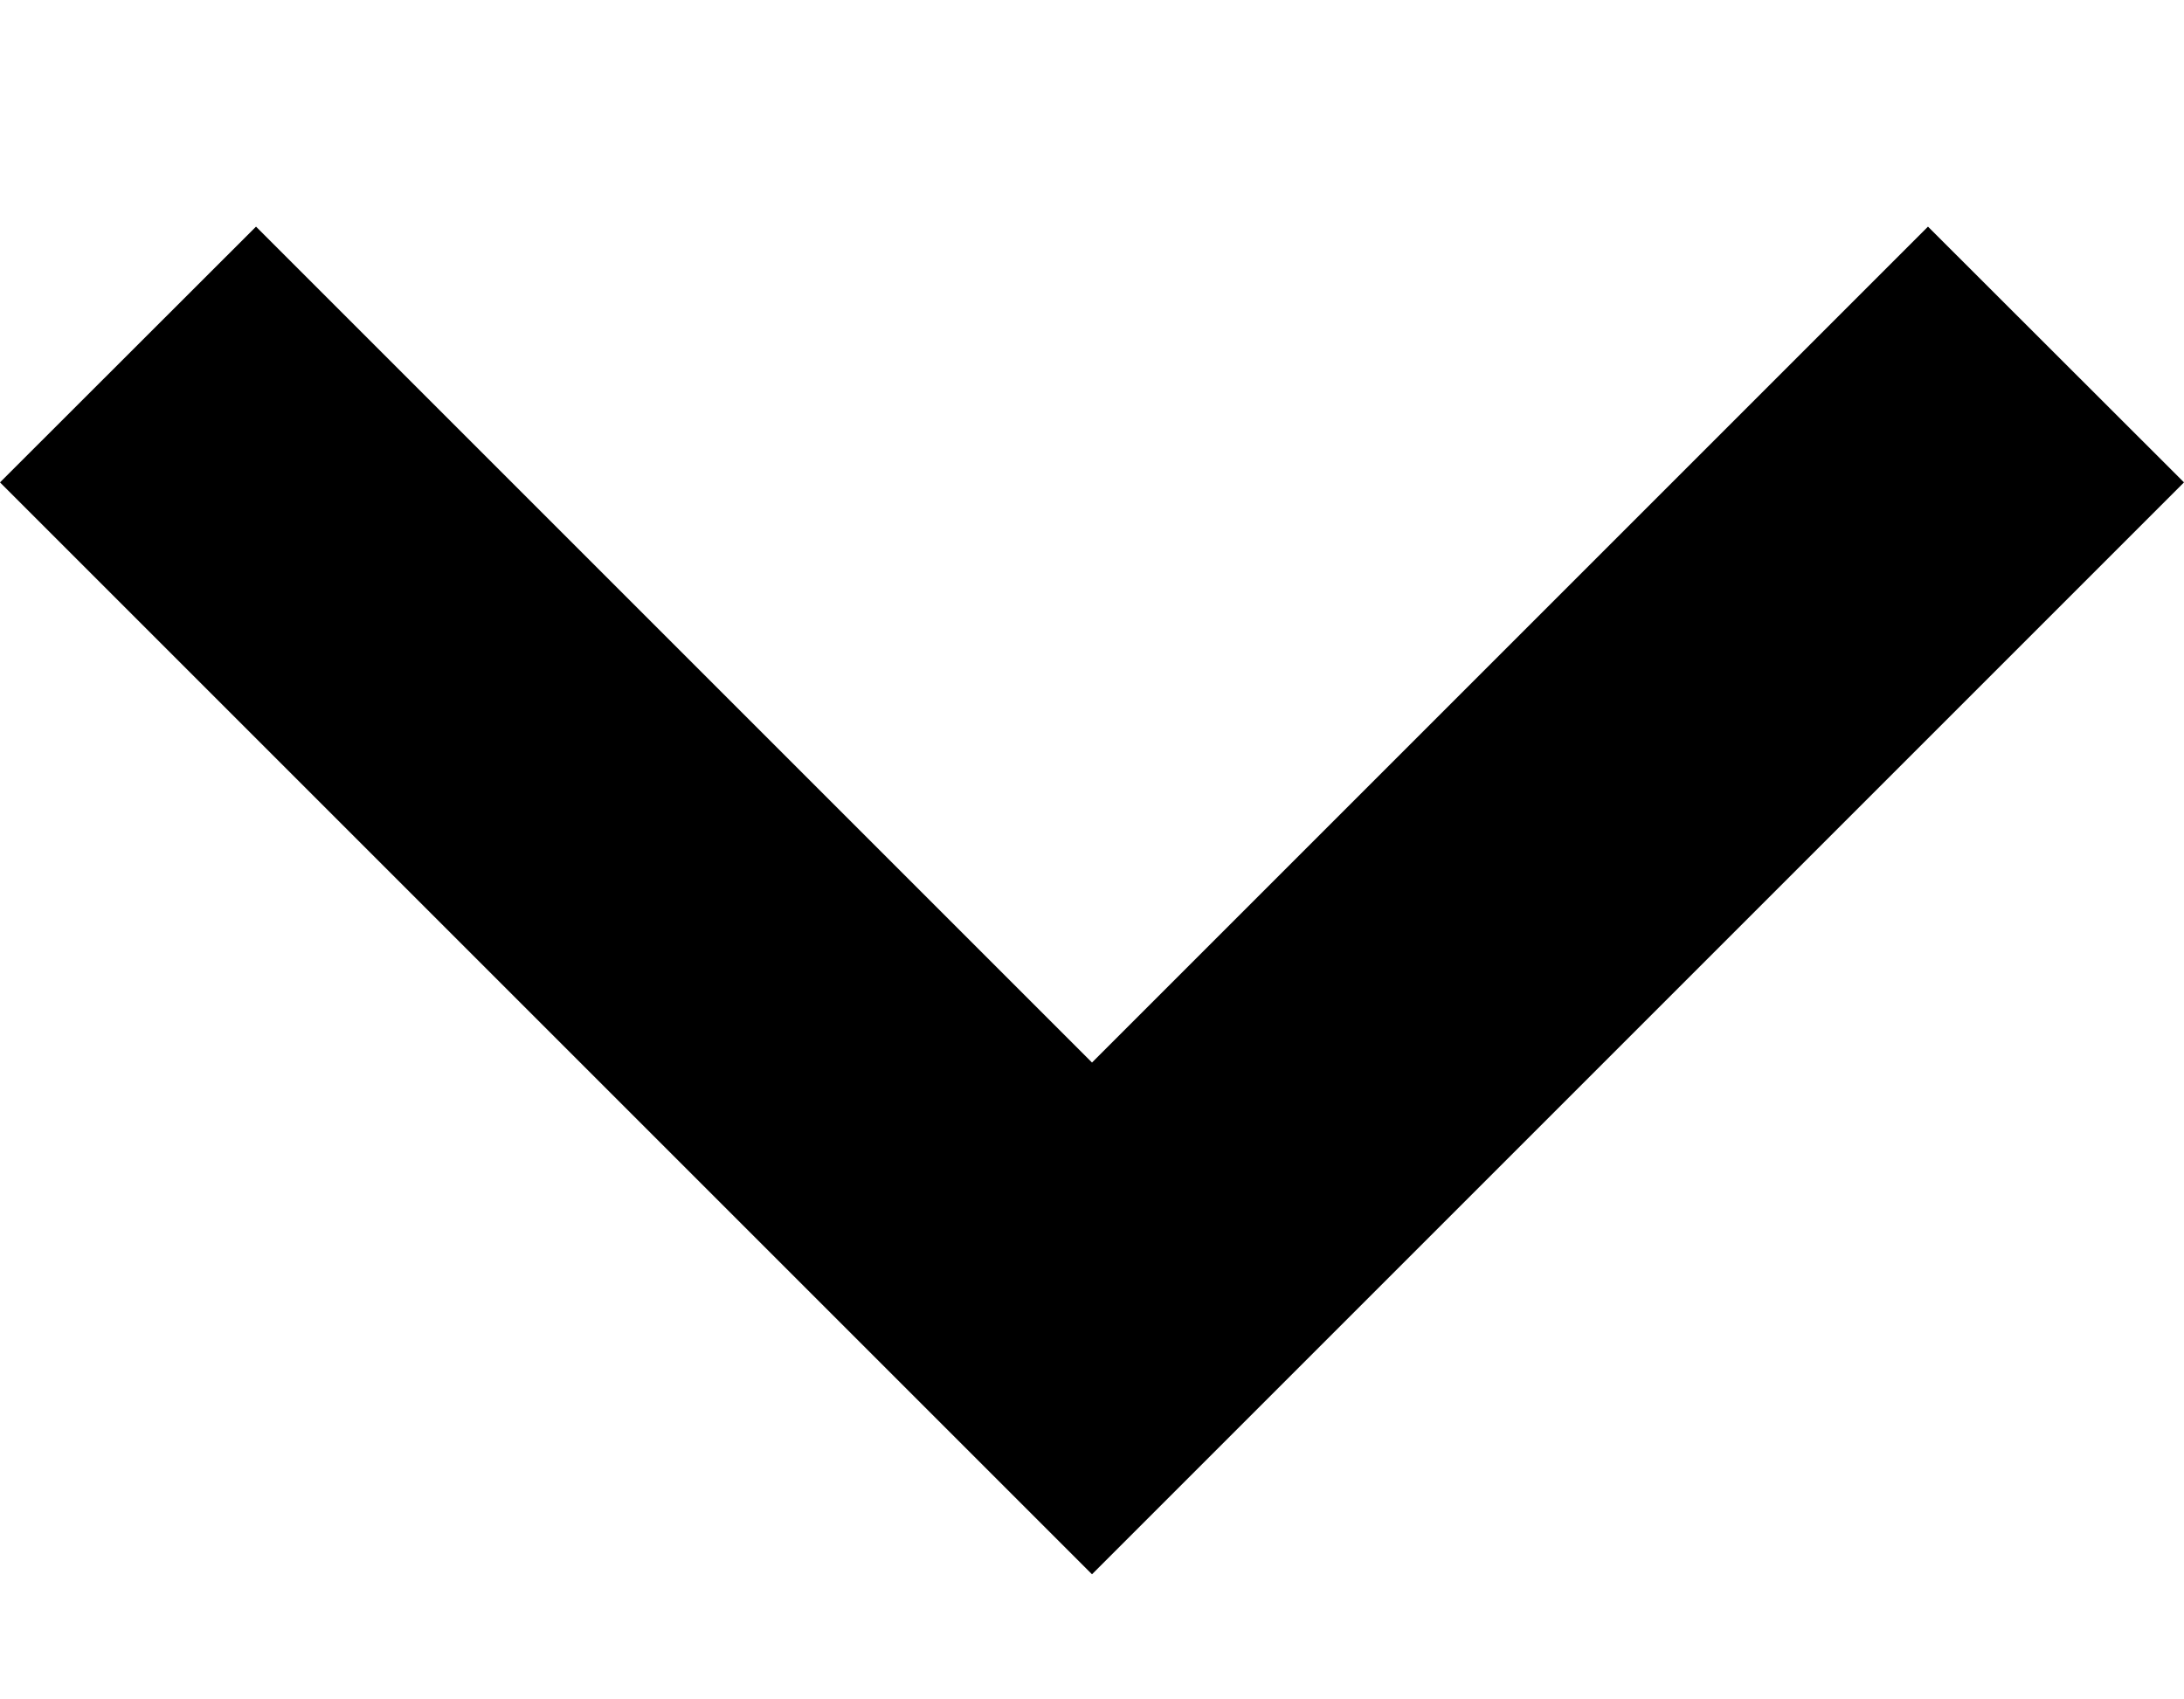
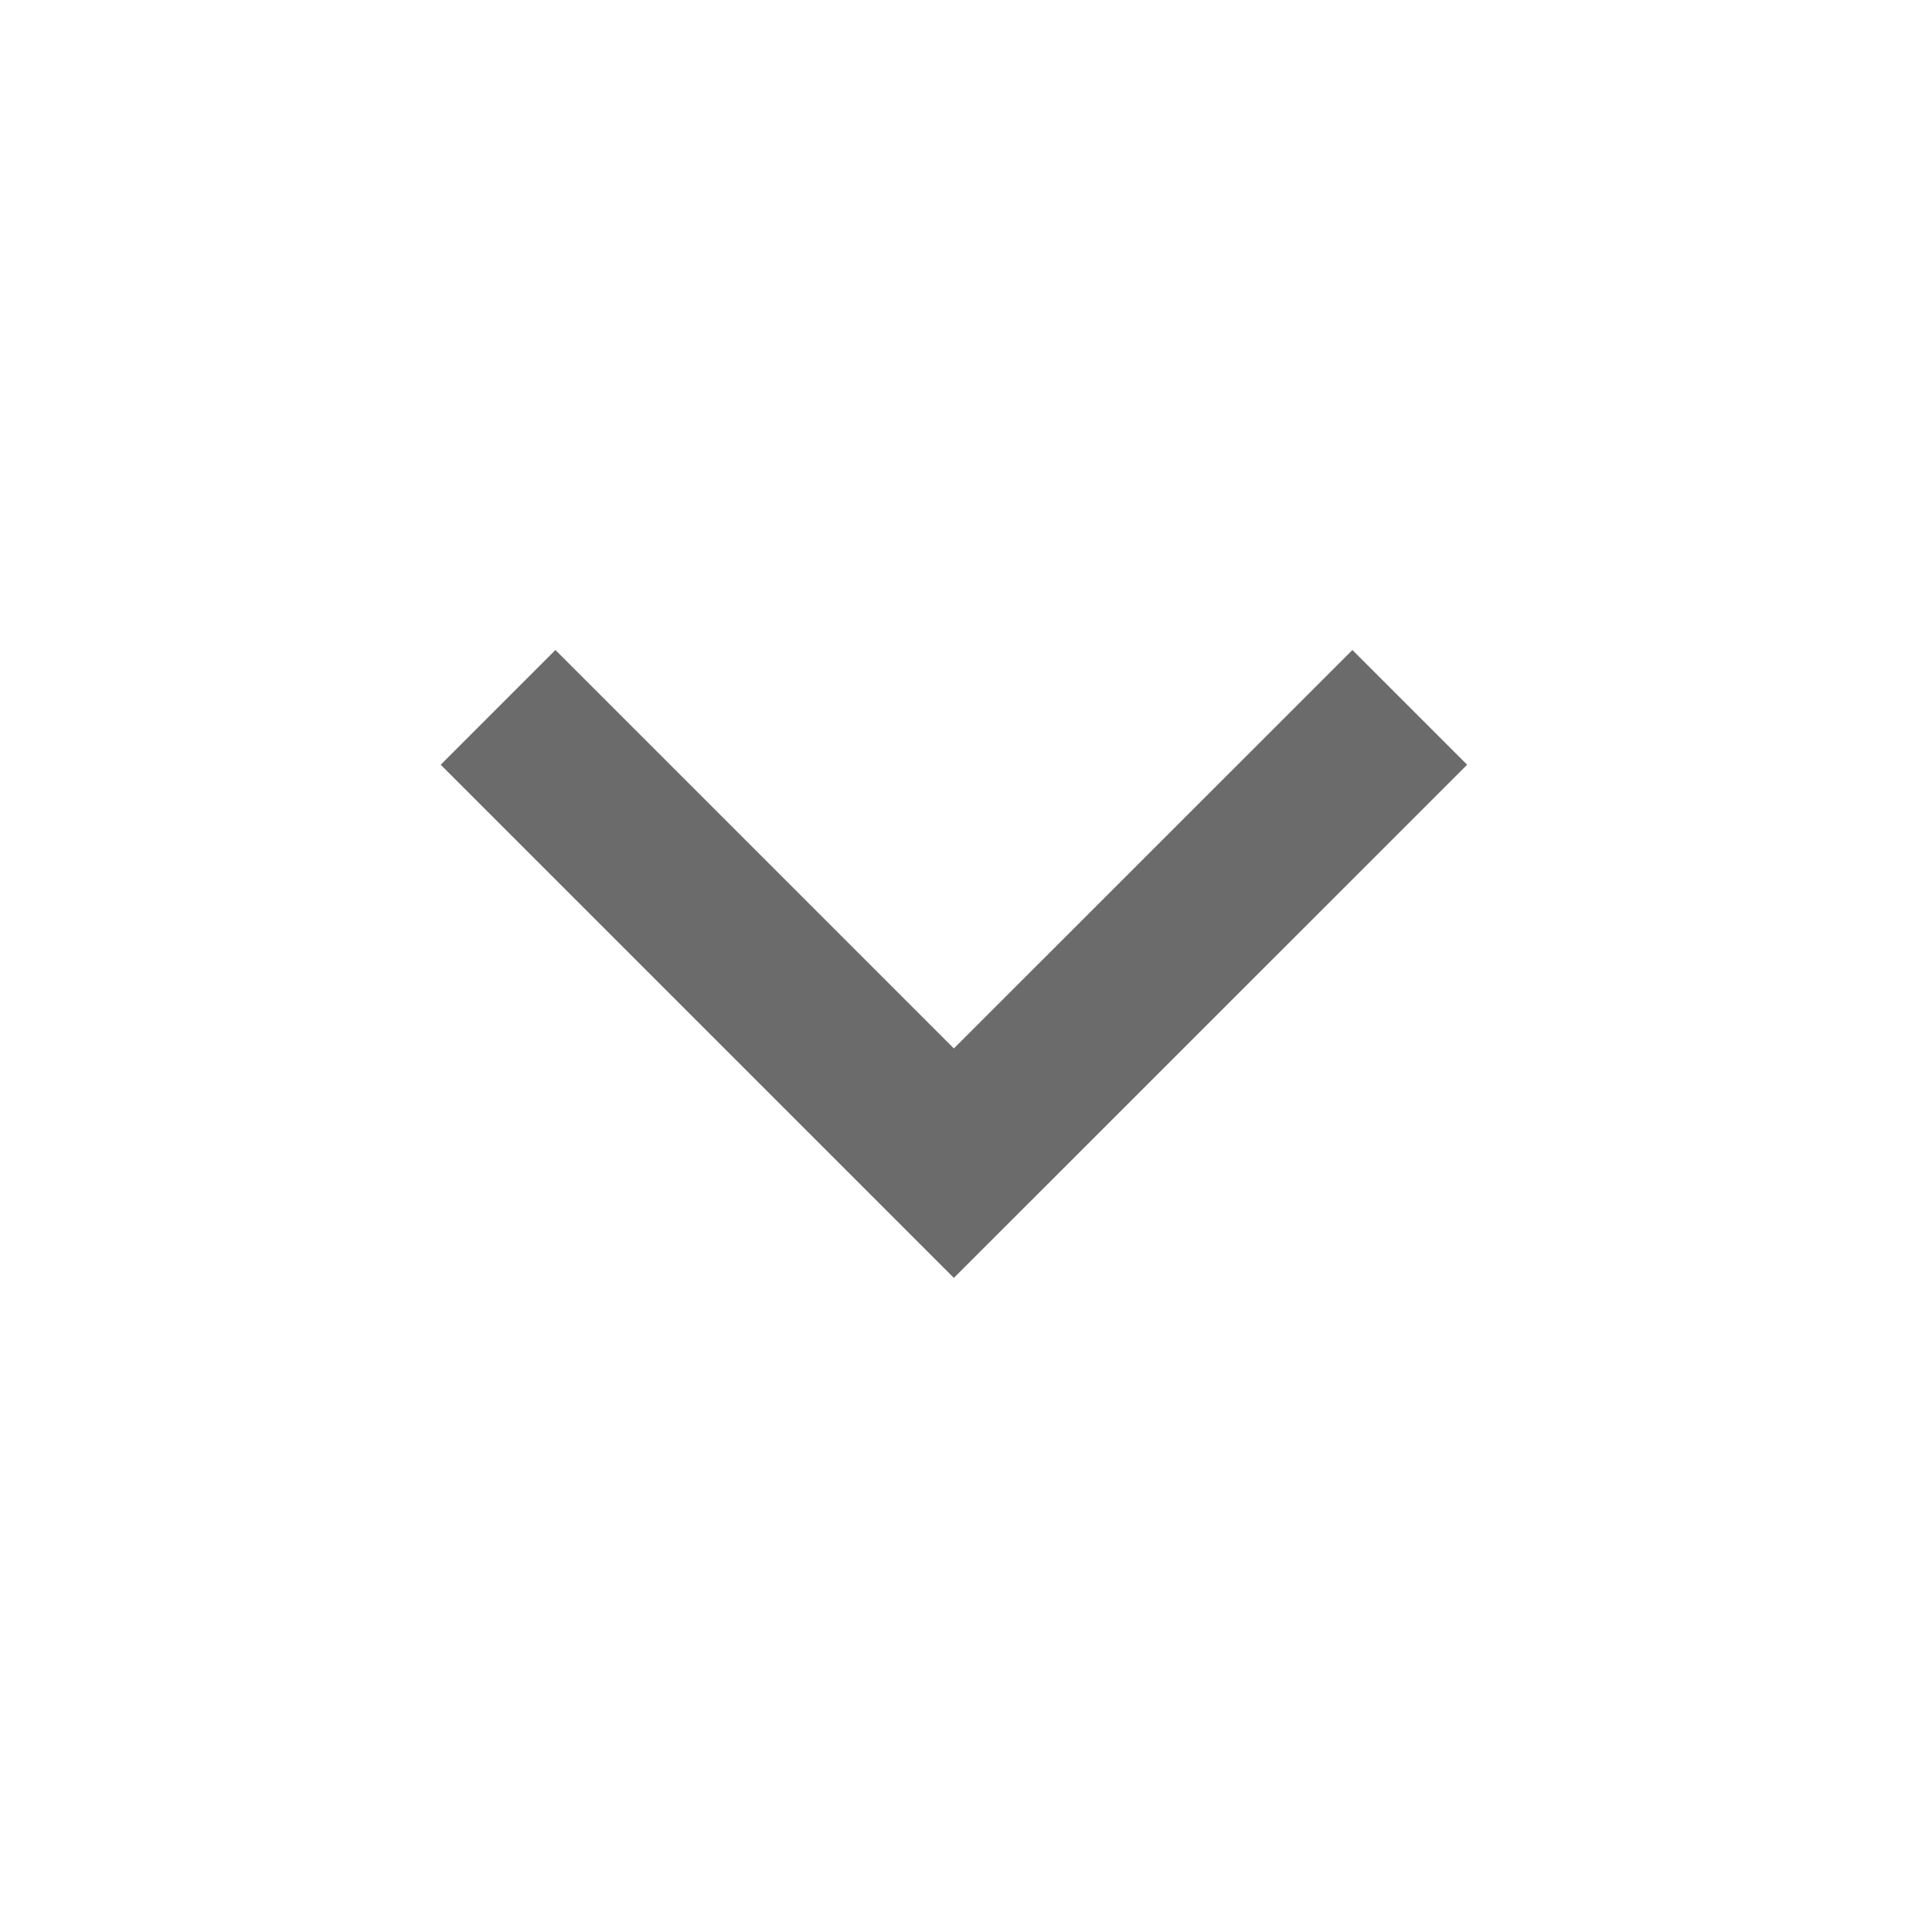
- <svg xmlns="http://www.w3.org/2000/svg" width="9" height="7" viewBox="0 0 9 7" fill="none">
-   <path d="M7.945 0.934L9 1.988L4.5 6.488L0 1.988L1.055 0.934L4.5 4.379L7.945 0.934Z" fill="black" />
+ <svg xmlns="http://www.w3.org/2000/svg" width="18" height="18" viewBox="0 0 18 18" fill="none">
+   <path d="M4.106 7.125L5.175 6.056L8.887 9.768L12.6 6.056L13.669 7.125L8.887 11.906L4.106 7.125Z" fill="#6B6B6B" />
</svg>
